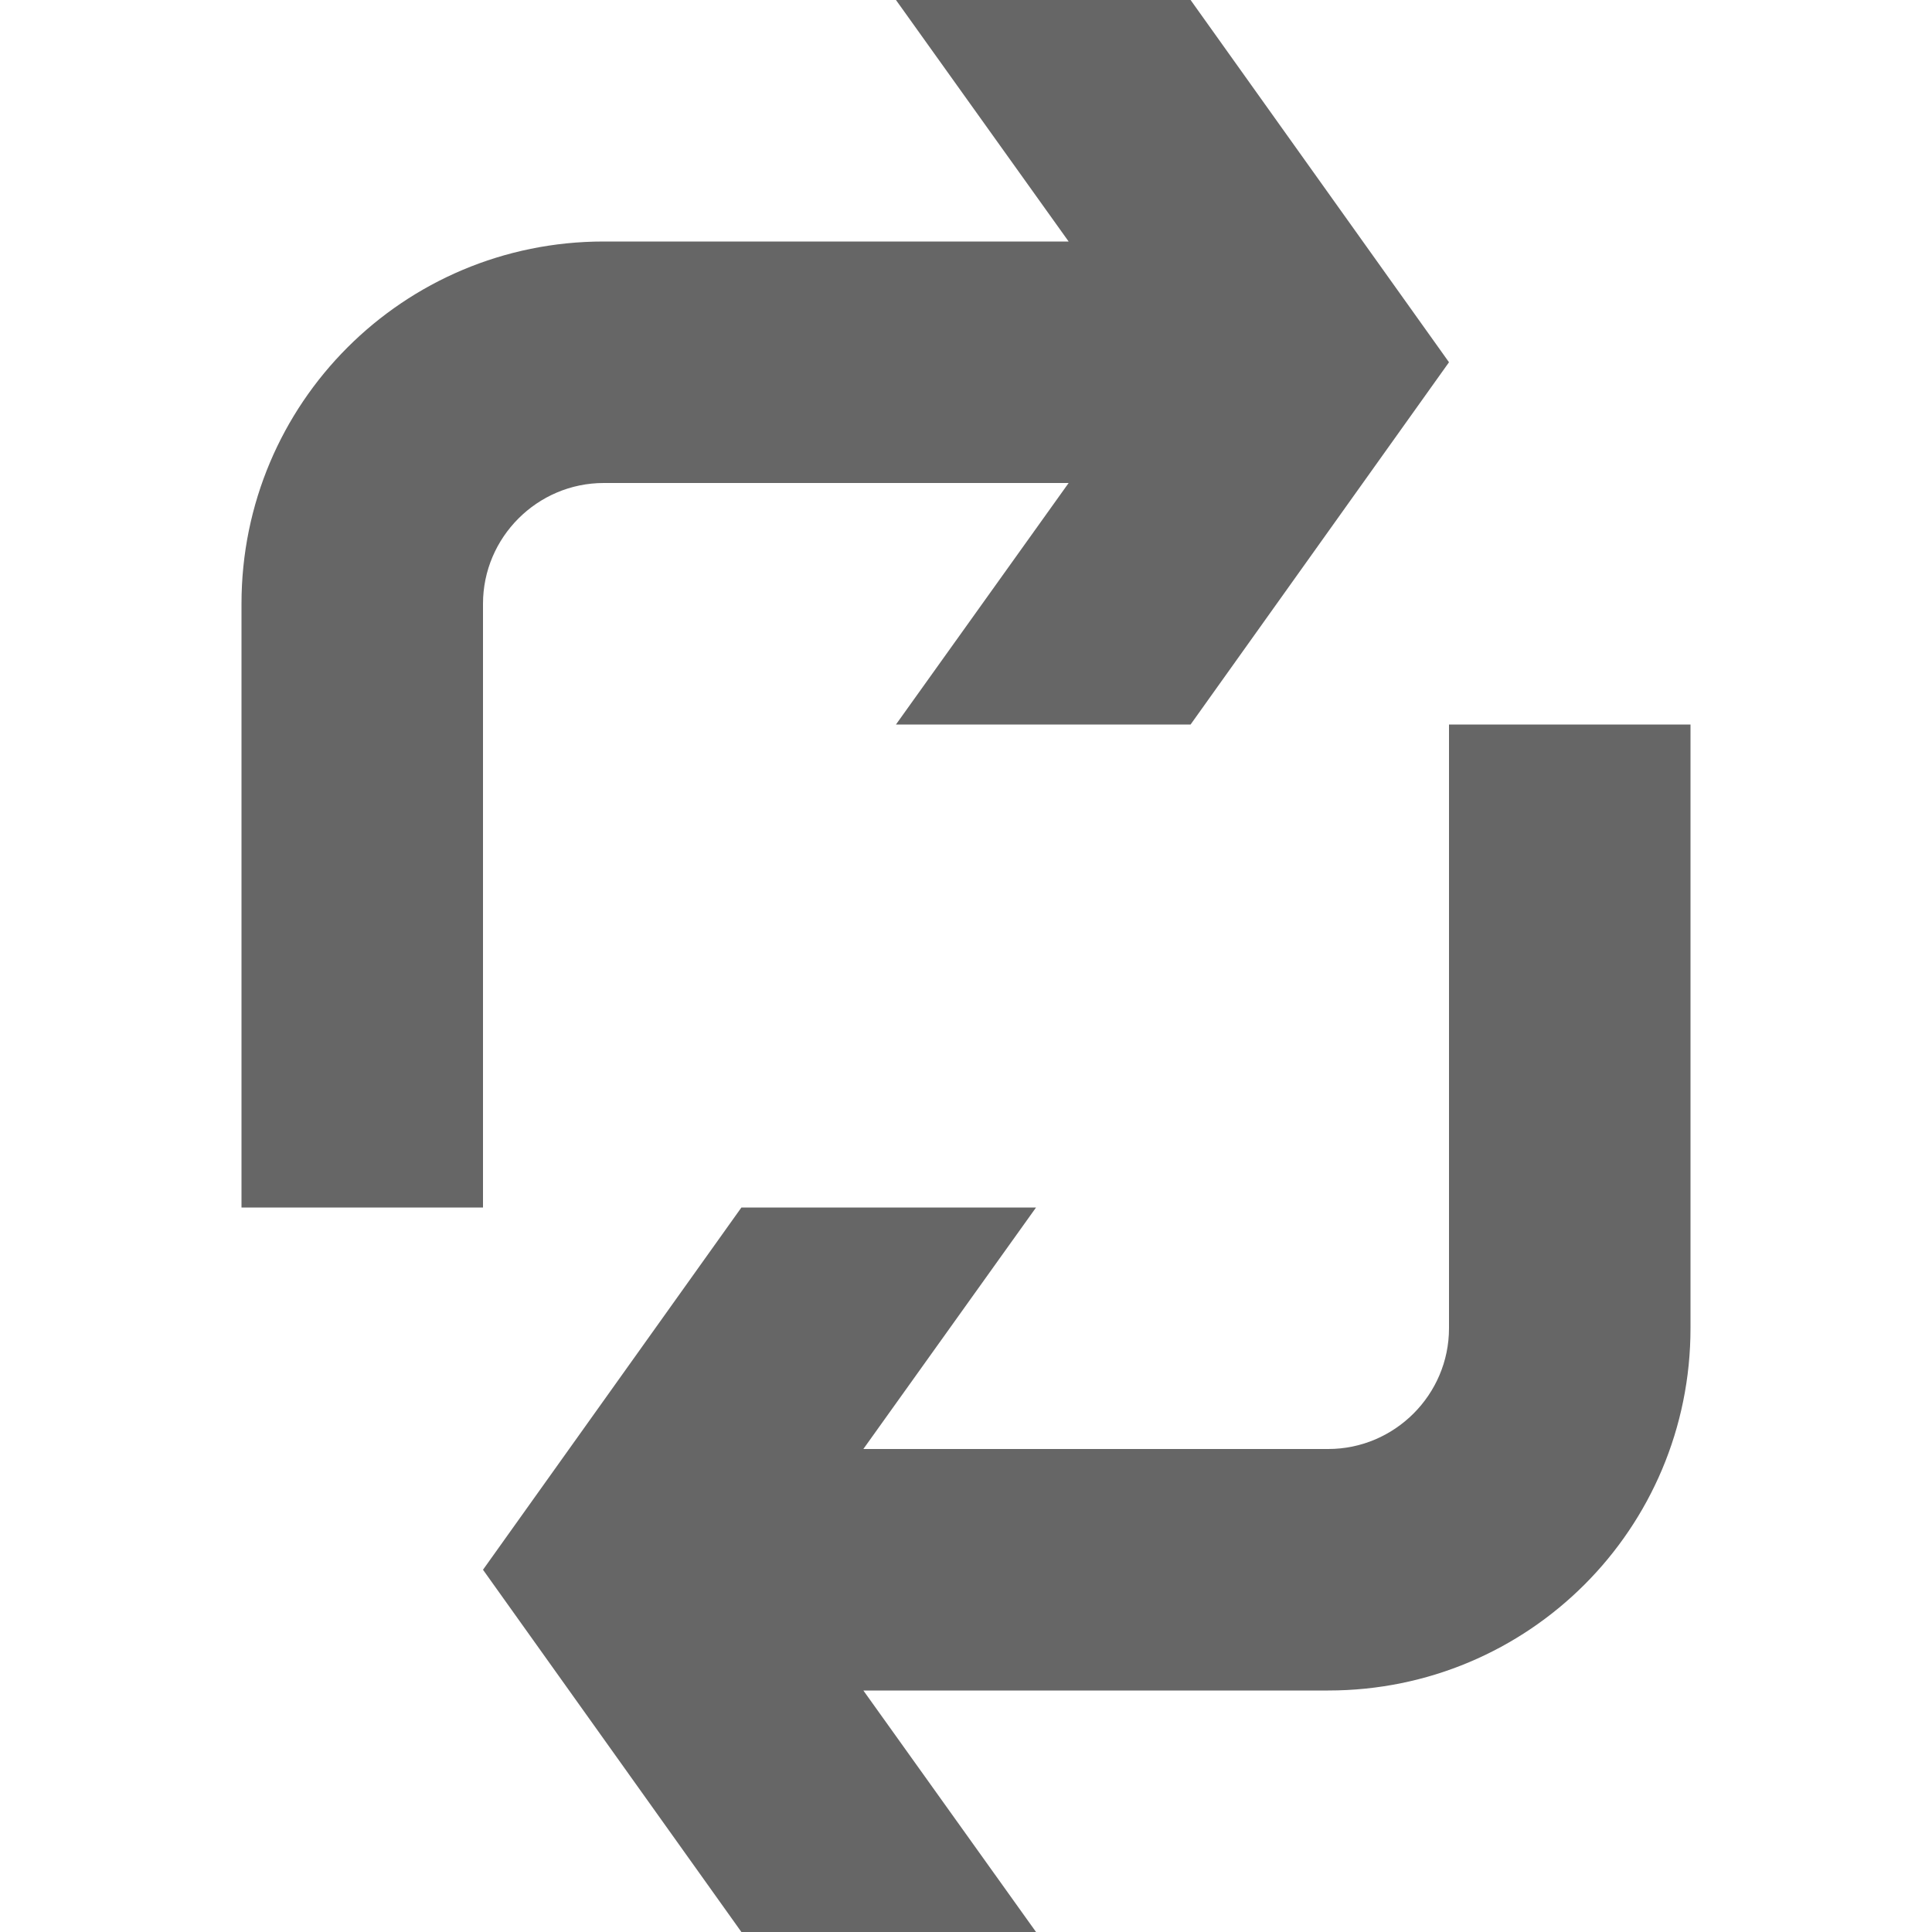
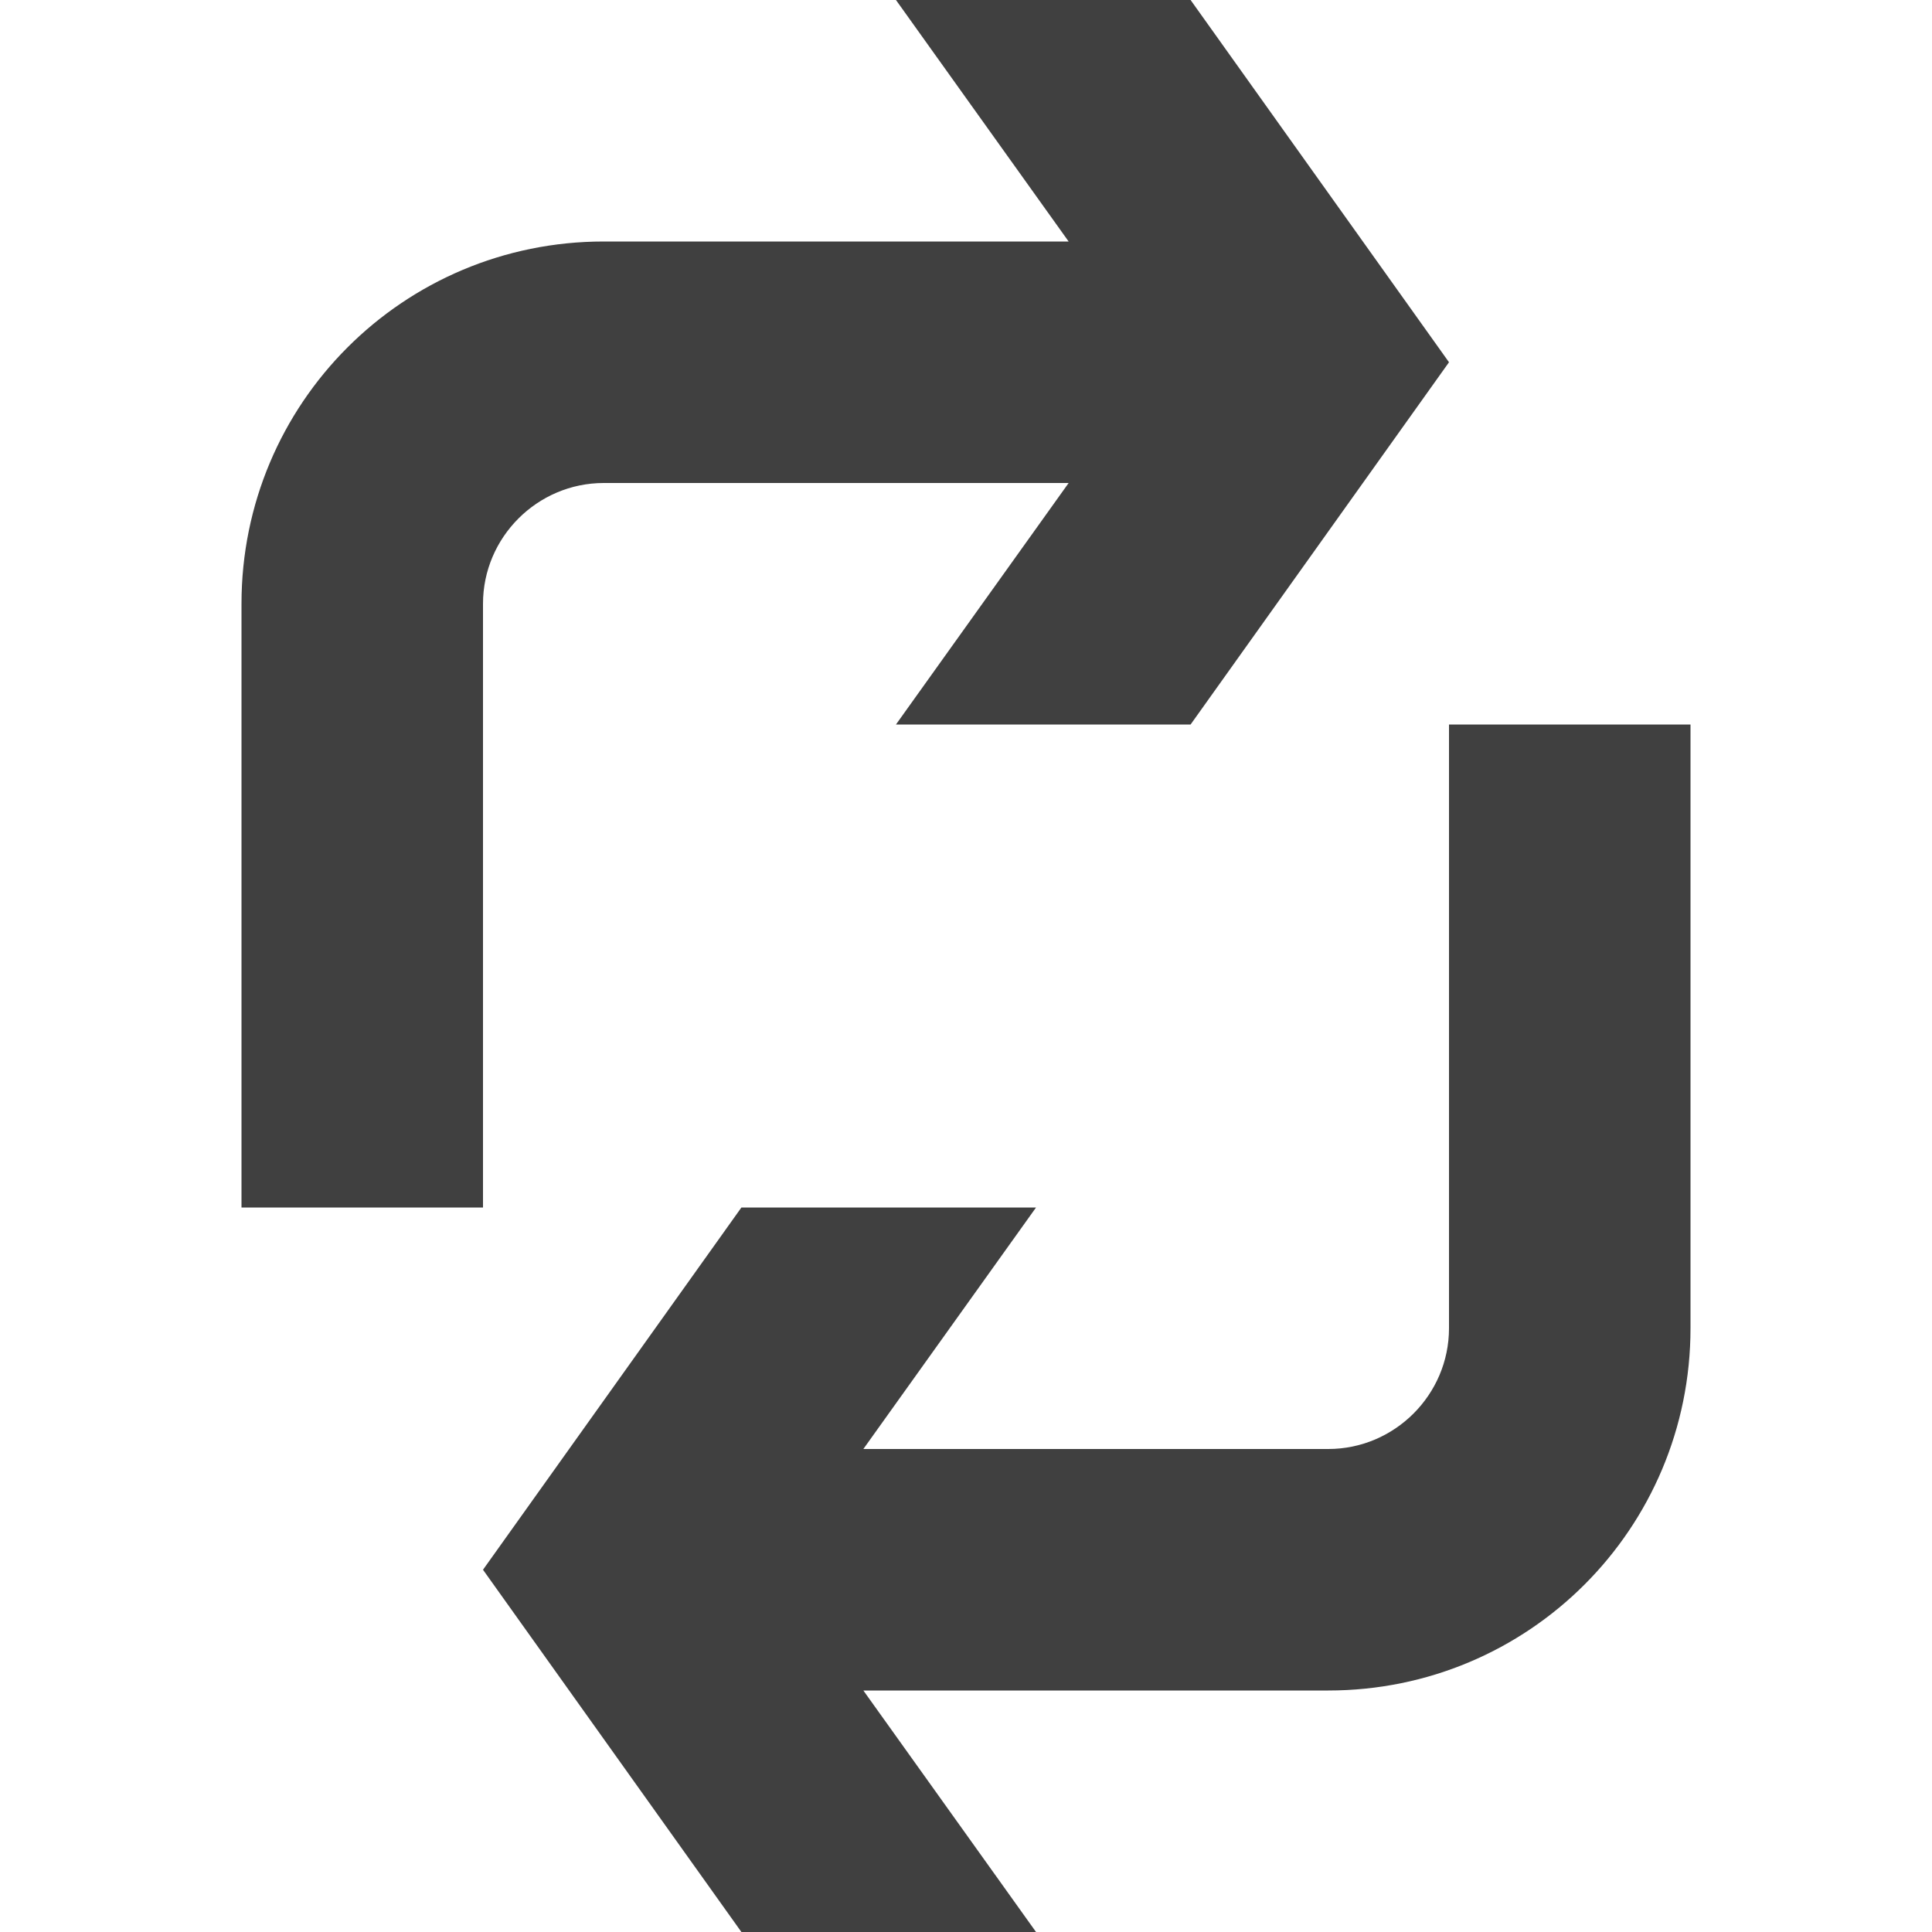
- <svg xmlns="http://www.w3.org/2000/svg" id="repost-small" fill="#00000099" aria-hidden="true" data-supported-dps="16x16" viewBox="0 0 16 16" data-token-id="255" width="16" height="16" class="a4e72a0b b532df19 _751ee3fd fa5073c7 _2cb13027 de9960af" data--h-bstatus="0OBSERVED">
+ <svg xmlns="http://www.w3.org/2000/svg" id="repost-small" fill="#000000bf" aria-hidden="true" data-supported-dps="16x16" viewBox="0 0 16 16" data-token-id="255" width="16" height="16" class="a4e72a0b b532df19 _751ee3fd fa5073c7 _2cb13027 de9960af" data--h-bstatus="0OBSERVED">
  <path d="M4 10H2V5c0-1.66 1.34-3 3-3h3.85L7.42 0h2.44L12 3 9.86 6H7.42l1.43-2H5c-.55 0-1 .45-1 1zm8-4v5c0 .55-.45 1-1 1H7.15l1.43-2H6.14L4 13l2.14 3h2.44l-1.43-2H11c1.66 0 3-1.34 3-3V6z" data--h-bstatus="0OBSERVED" />
</svg>
